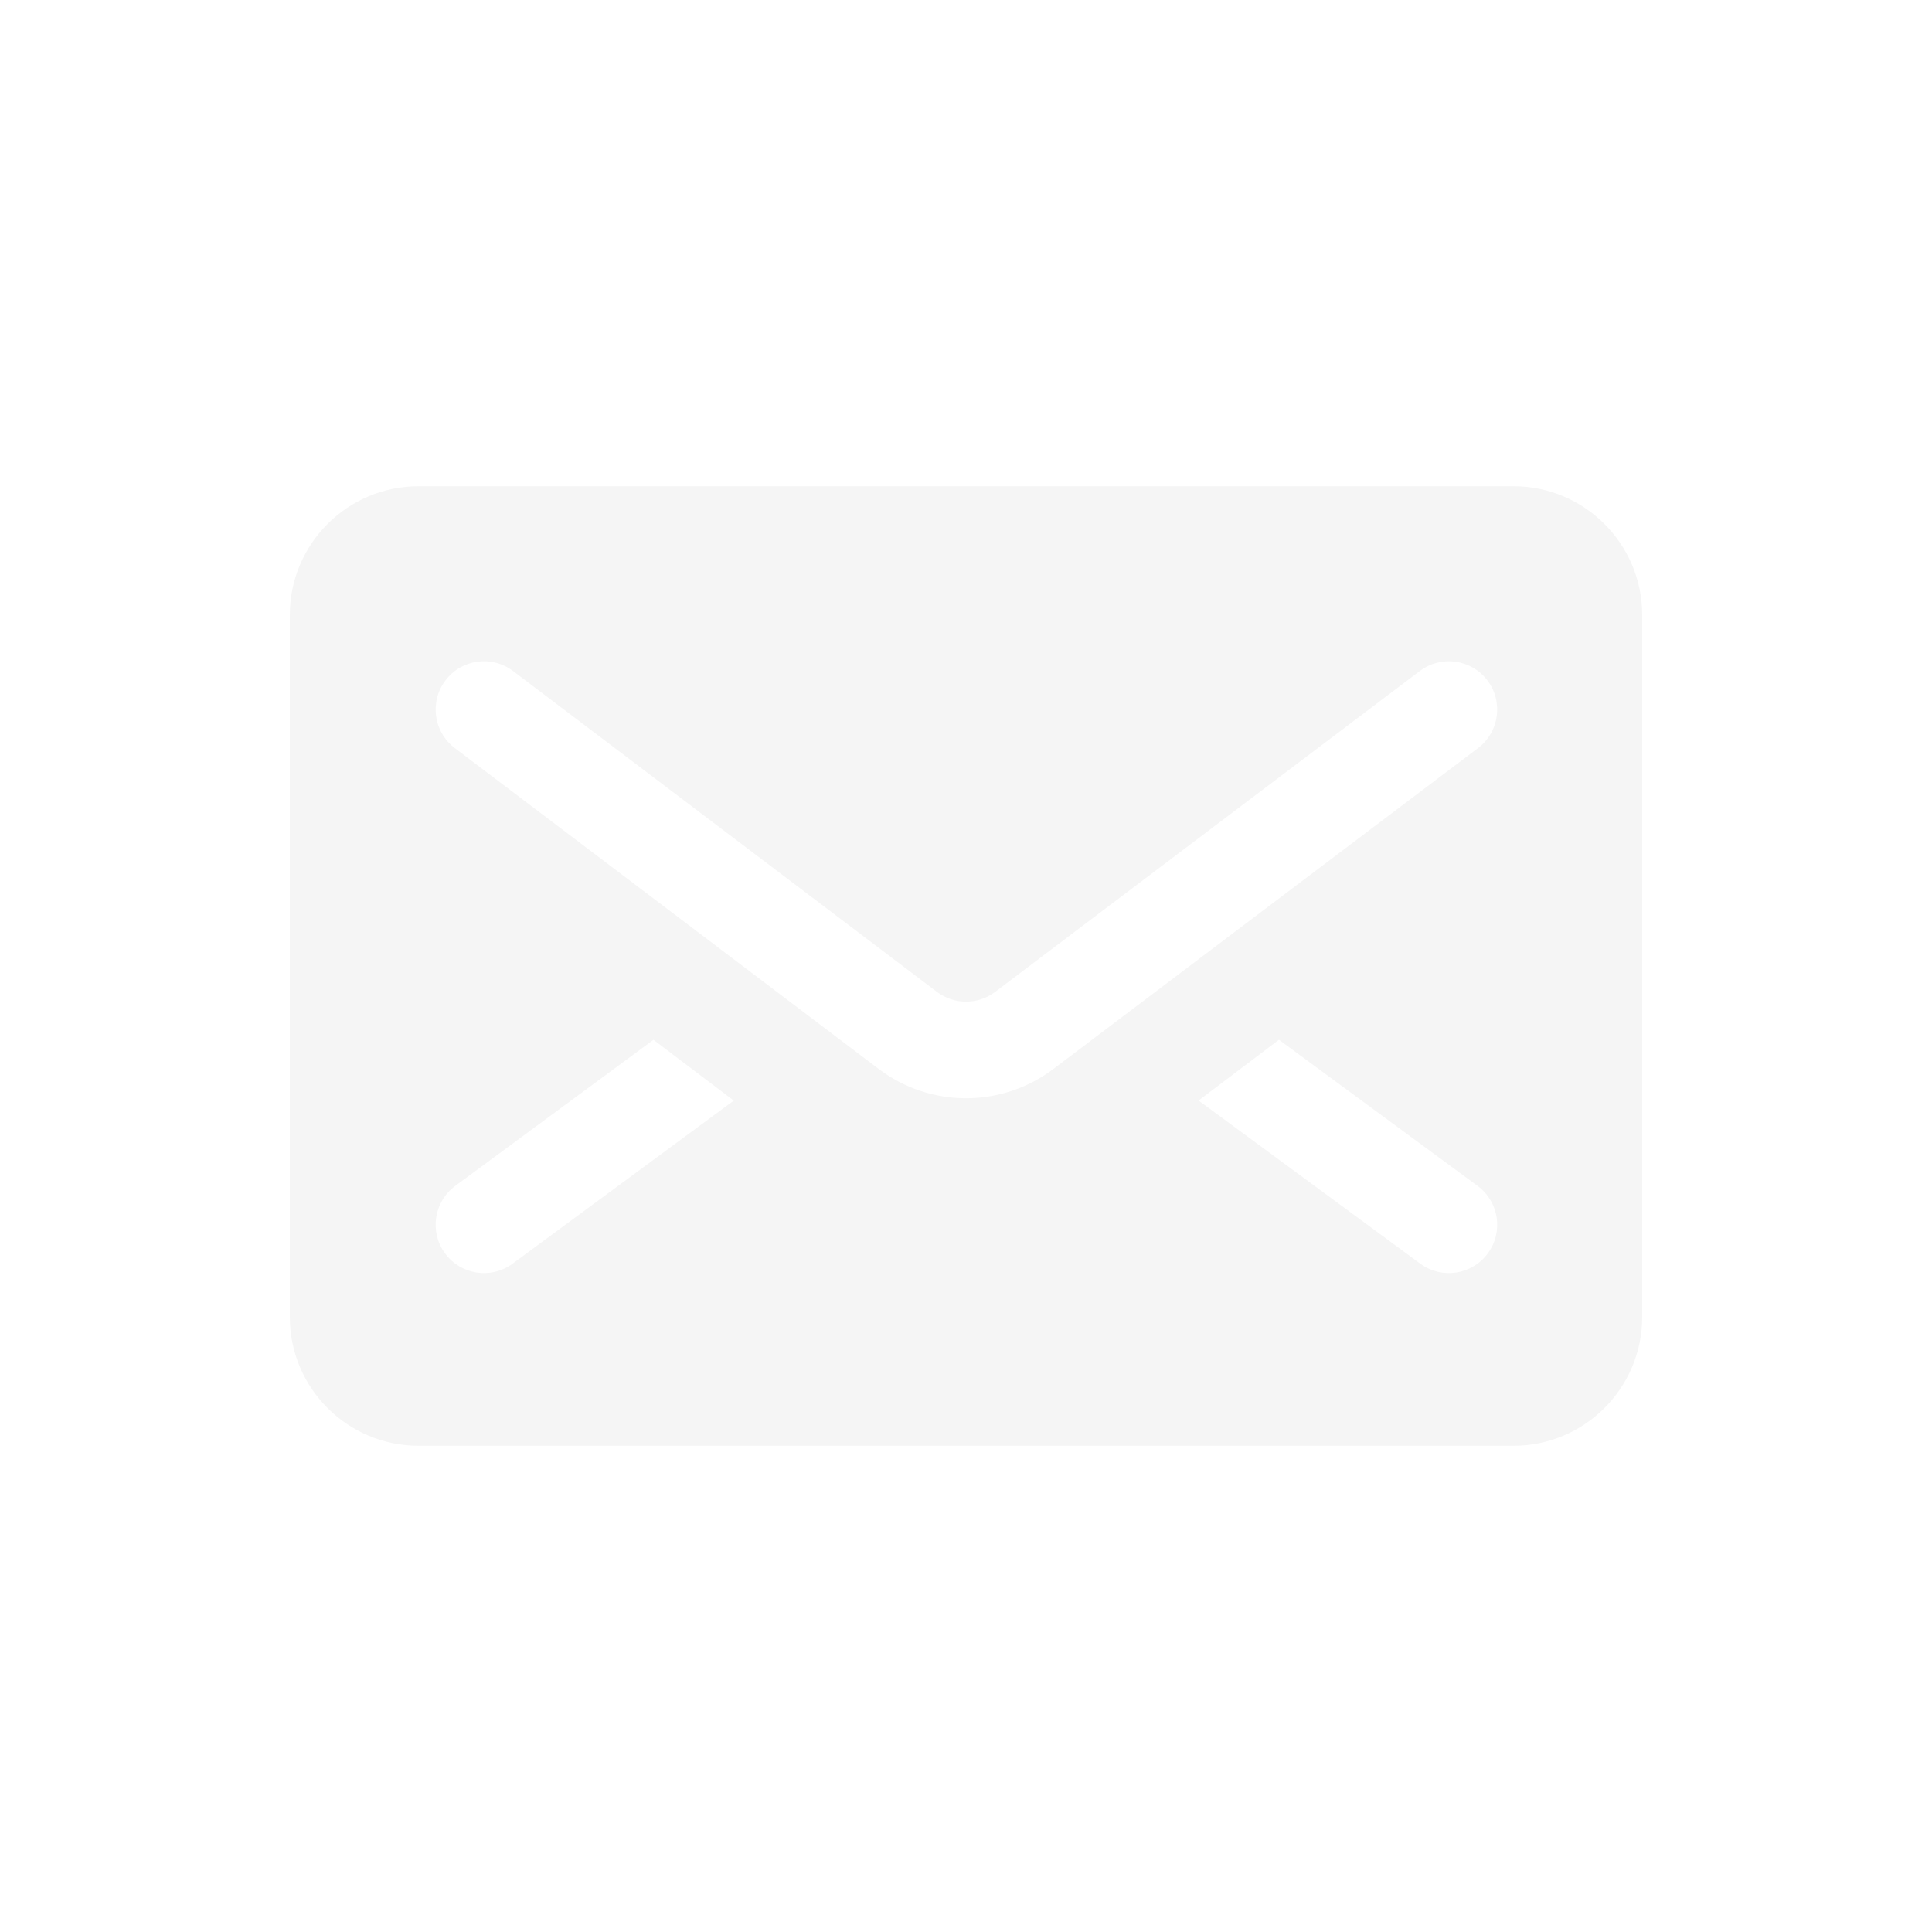
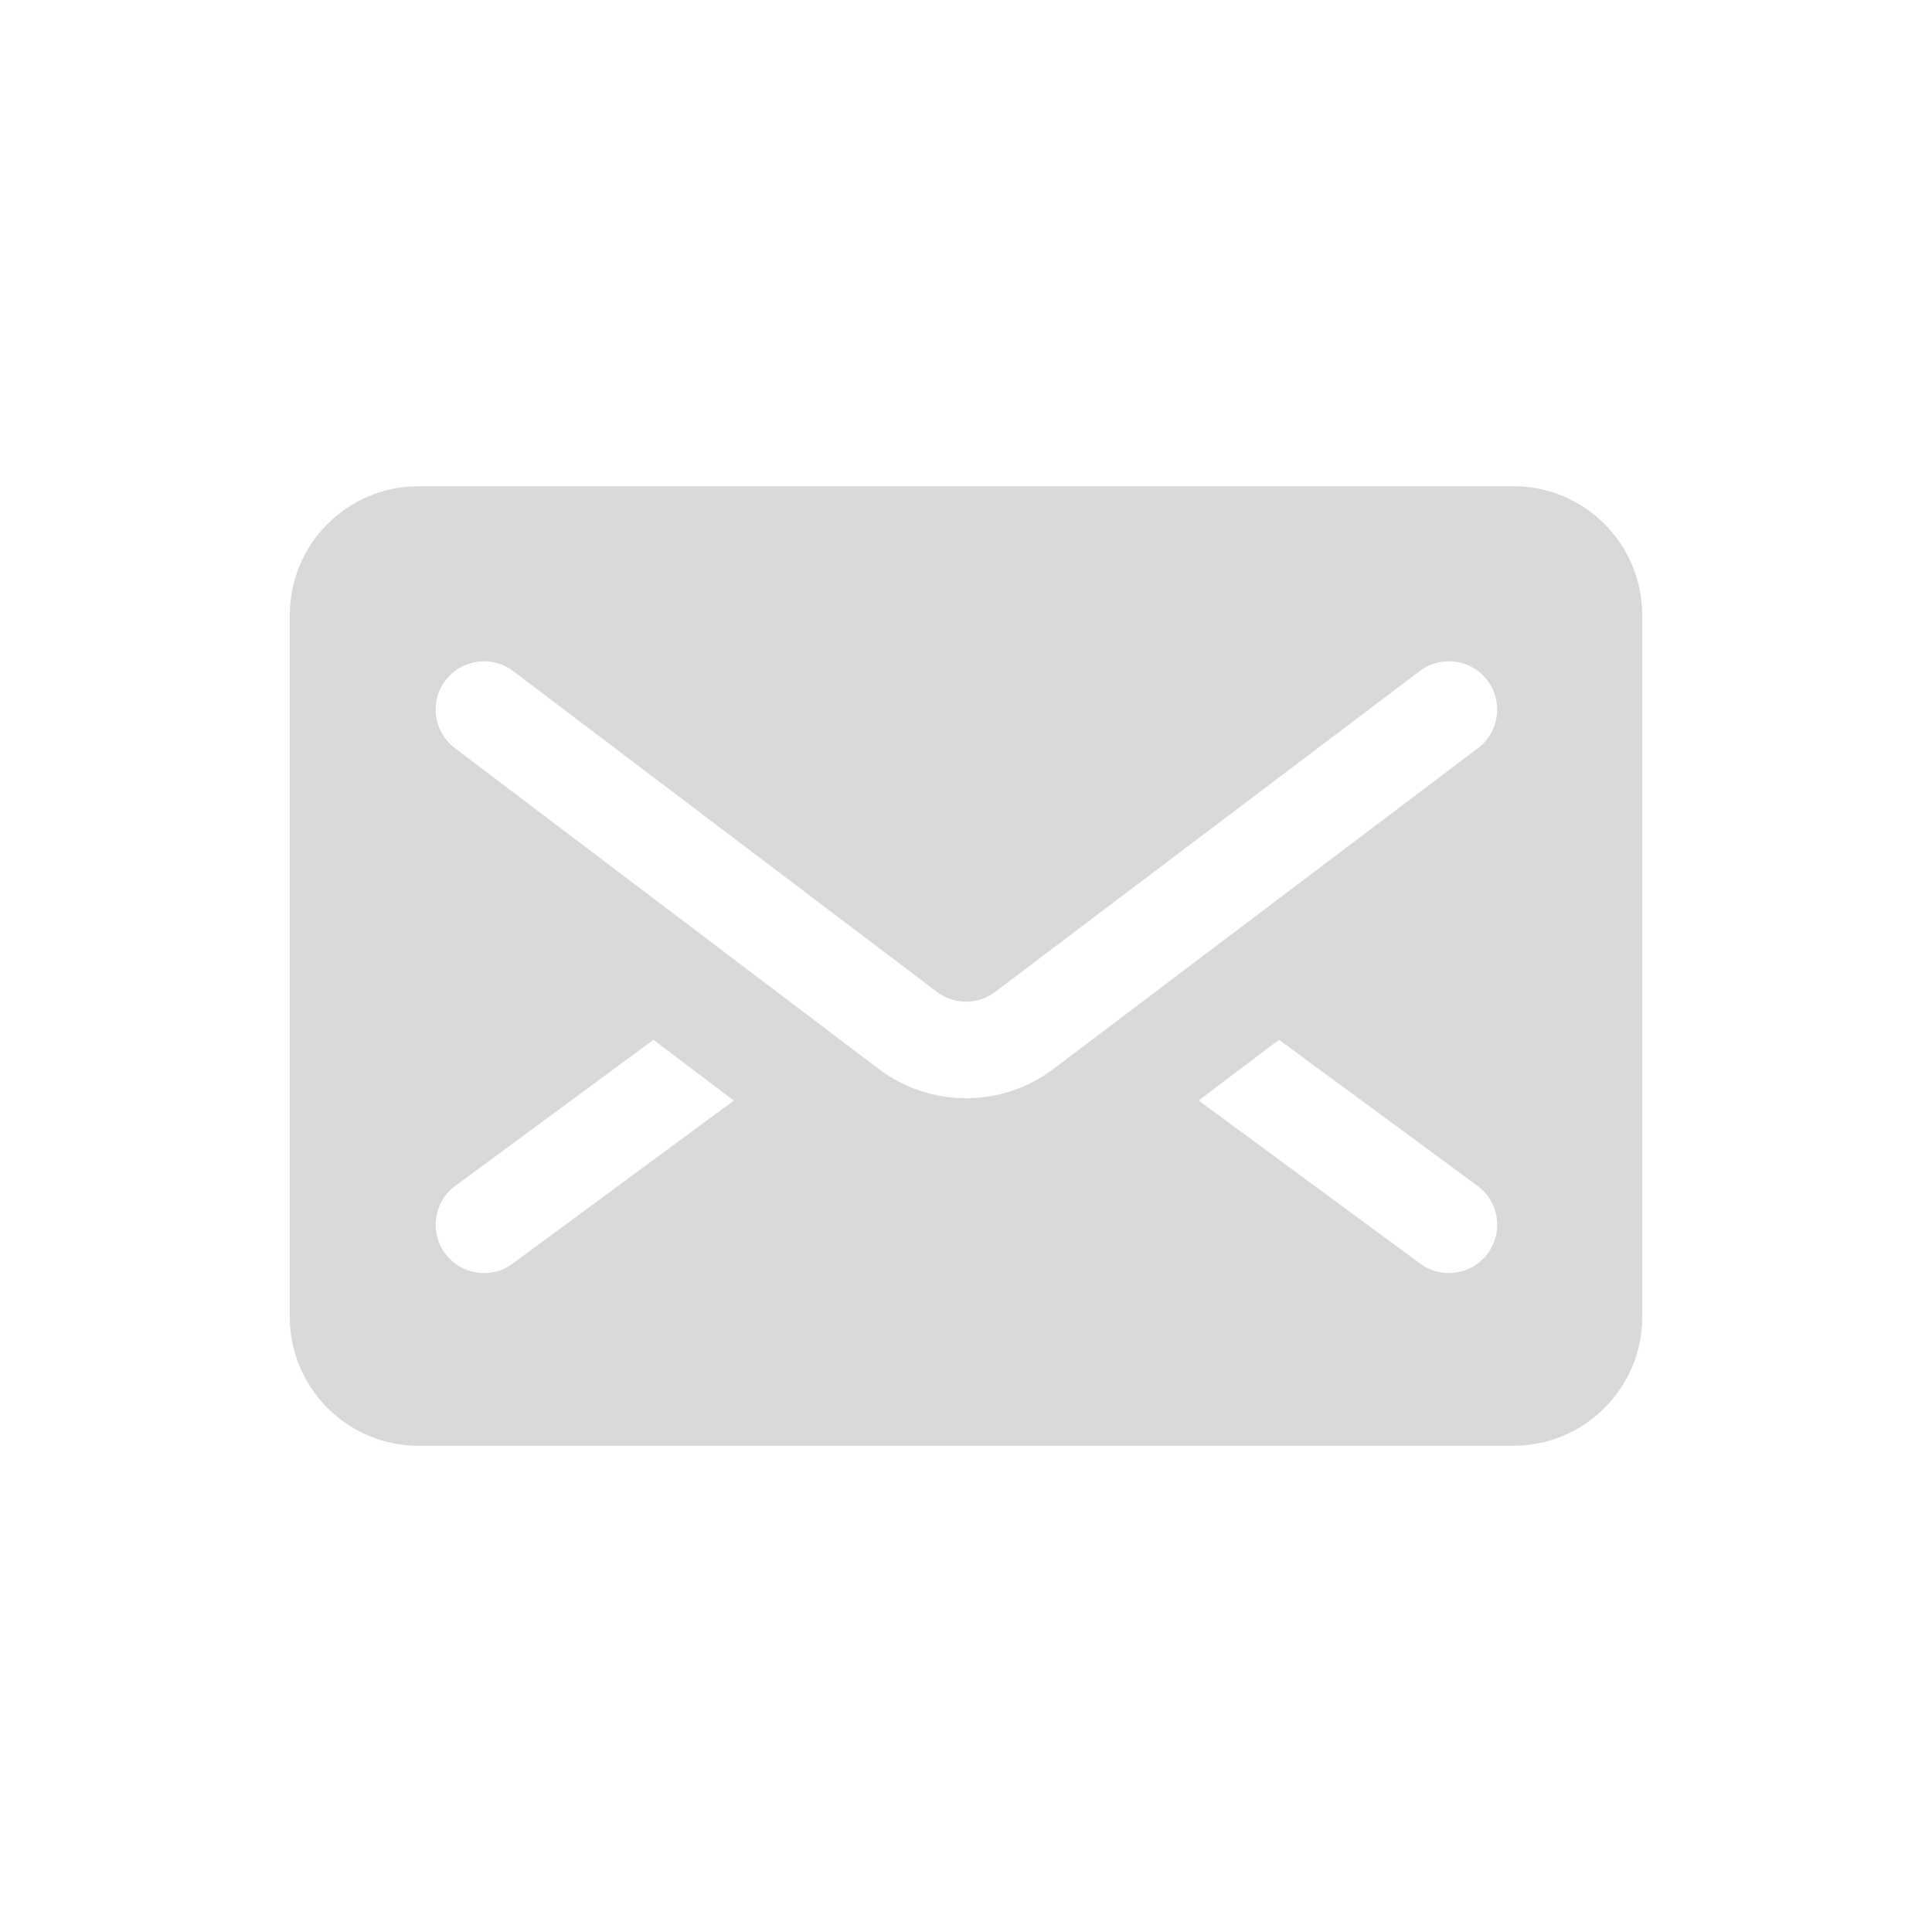
<svg xmlns="http://www.w3.org/2000/svg" width="100%" height="100%" viewBox="0 0 600 600" version="1.1" xml:space="preserve" style="fill-rule:evenodd;clip-rule:evenodd;stroke-linejoin:round;stroke-miterlimit:2;">
-   <style>
-     #icon {fill: #f5f5f5;}
-     @media (prefers-color-scheme: light) {
-     #icon {fill: #121212;}
-     }
-   </style>
  <g transform="matrix(1,0,0,1,-700,-700)">
-     <g id="icon" transform="matrix(1,0,0,1,-2800,700)">
-       <path d="M4010,191C4010,168.923 3992.08,151 3970,151L3630,151C3607.92,151 3590,168.923 3590,191L3590,409C3590,431.077 3607.92,449 3630,449L3970,449C3992.08,449 4010,431.077 4010,409L4010,191ZM3897.2,322.904L3872.23,341.774L3941.08,392.443C3947.75,397.353 3957.14,395.924 3962.05,389.252C3966.96,382.58 3965.53,373.19 3958.86,368.28L3897.2,322.904ZM3702.94,322.918L3641.39,368.288C3634.73,373.203 3633.31,382.594 3638.22,389.262C3643.14,395.93 3652.53,397.351 3659.2,392.435L3727.88,341.8L3702.94,322.918ZM3641.24,232.321C3641.24,232.321 3733.02,301.795 3772.86,331.947C3788.91,344.099 3811.08,344.108 3827.14,331.97C3867.04,301.826 3959.01,232.329 3959.01,232.329C3965.62,227.335 3966.93,217.928 3961.94,211.319C3956.94,204.709 3947.54,203.4 3940.93,208.394C3940.93,208.394 3848.95,277.891 3809.06,308.035C3803.7,312.081 3796.31,312.078 3790.96,308.027C3751.13,277.875 3659.35,208.401 3659.35,208.401C3652.74,203.402 3643.34,204.703 3638.34,211.308C3633.34,217.914 3634.64,227.322 3641.24,232.321Z" />
+     <g id="Mail_Icon_Mono" transform="matrix(1,0,0,1,-2800,700)">
+       <rect x="3500" y="0" width="600" height="600" style="fill:none;" />
+       <path d="M4010,191C4010,168.923 3992.08,151 3970,151L3630,151C3607.92,151 3590,168.923 3590,191L3590,409C3590,431.077 3607.92,449 3630,449L3970,449C3992.08,449 4010,431.077 4010,409L4010,191ZM3897.2,322.904L3872.23,341.774L3941.08,392.443C3947.75,397.353 3957.14,395.924 3962.05,389.252C3966.96,382.58 3965.53,373.19 3958.86,368.28L3897.2,322.904ZM3702.94,322.918L3641.39,368.288C3634.73,373.203 3633.31,382.594 3638.22,389.262C3643.14,395.93 3652.53,397.351 3659.2,392.435L3727.88,341.8L3702.94,322.918ZM3641.24,232.321C3641.24,232.321 3733.02,301.795 3772.86,331.947C3788.91,344.099 3811.08,344.108 3827.14,331.97C3867.04,301.826 3959.01,232.329 3959.01,232.329C3965.62,227.335 3966.93,217.928 3961.94,211.319C3956.94,204.709 3947.54,203.4 3940.93,208.394C3940.93,208.394 3848.95,277.891 3809.06,308.035C3803.7,312.081 3796.31,312.078 3790.96,308.027C3751.13,277.875 3659.35,208.401 3659.35,208.401C3652.74,203.402 3643.34,204.703 3638.34,211.308C3633.34,217.914 3634.64,227.322 3641.24,232.321Z" style="fill:rgb(217,217,217);" />
    </g>
  </g>
</svg>
